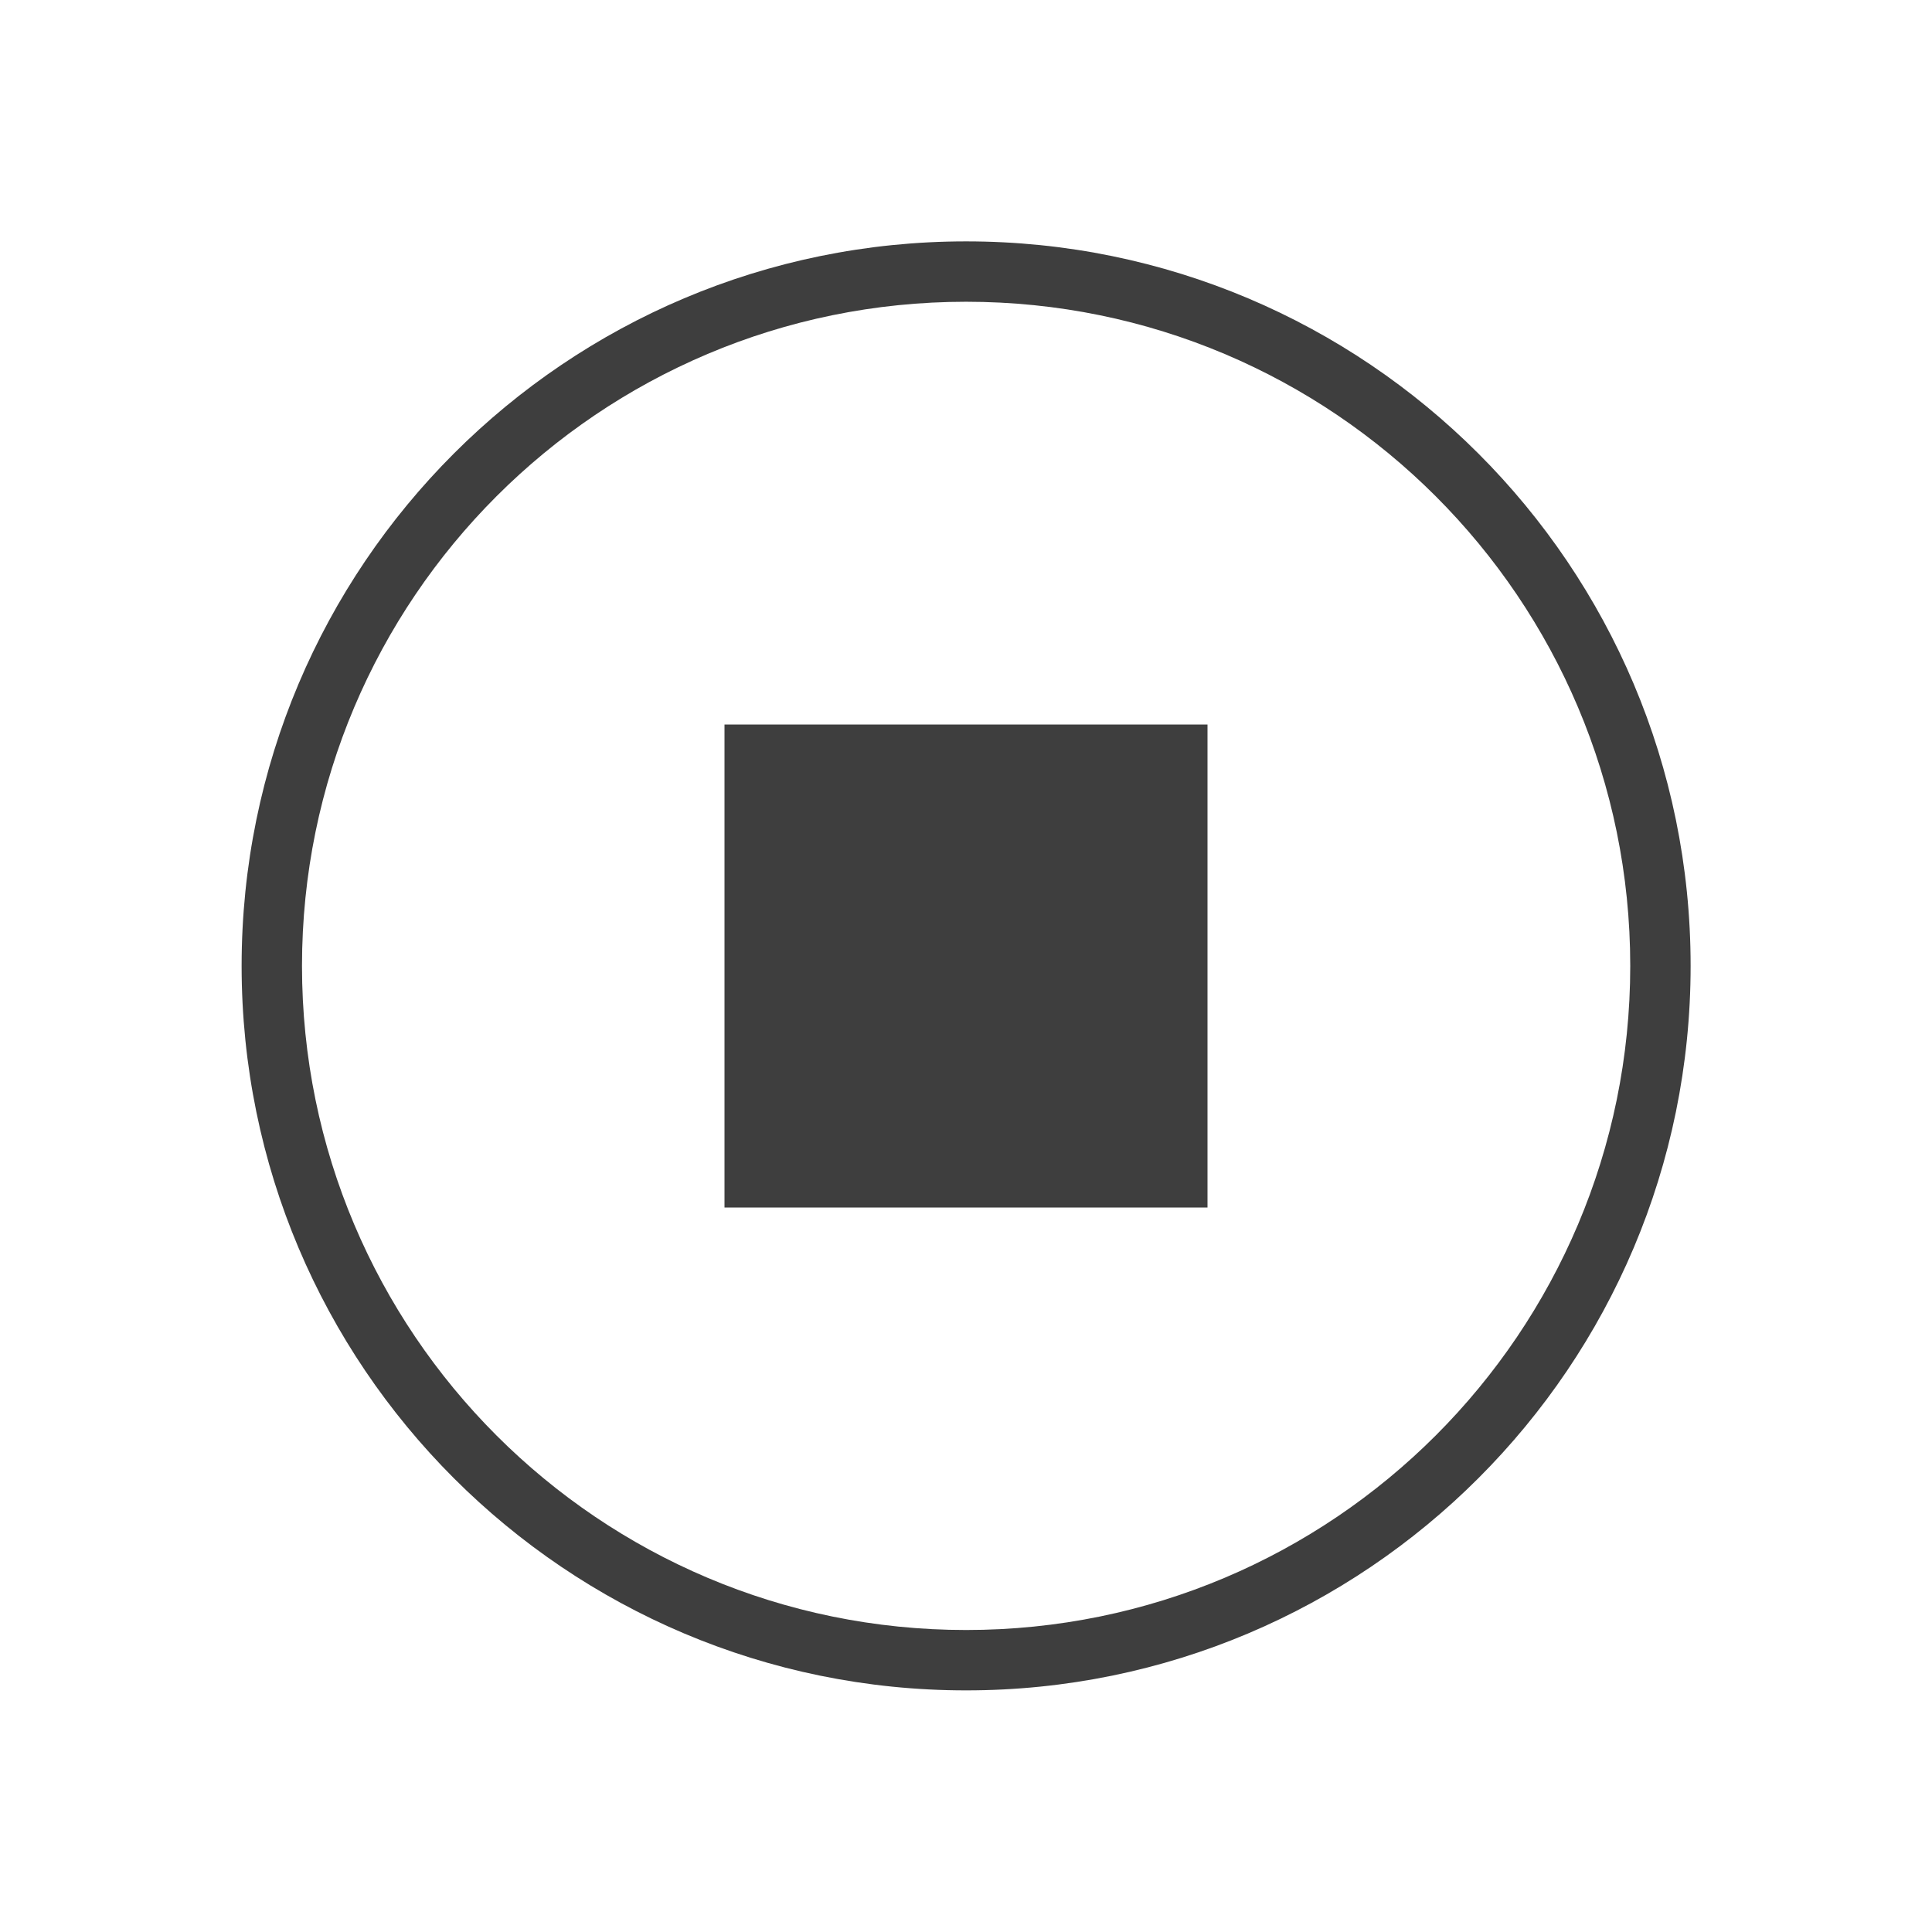
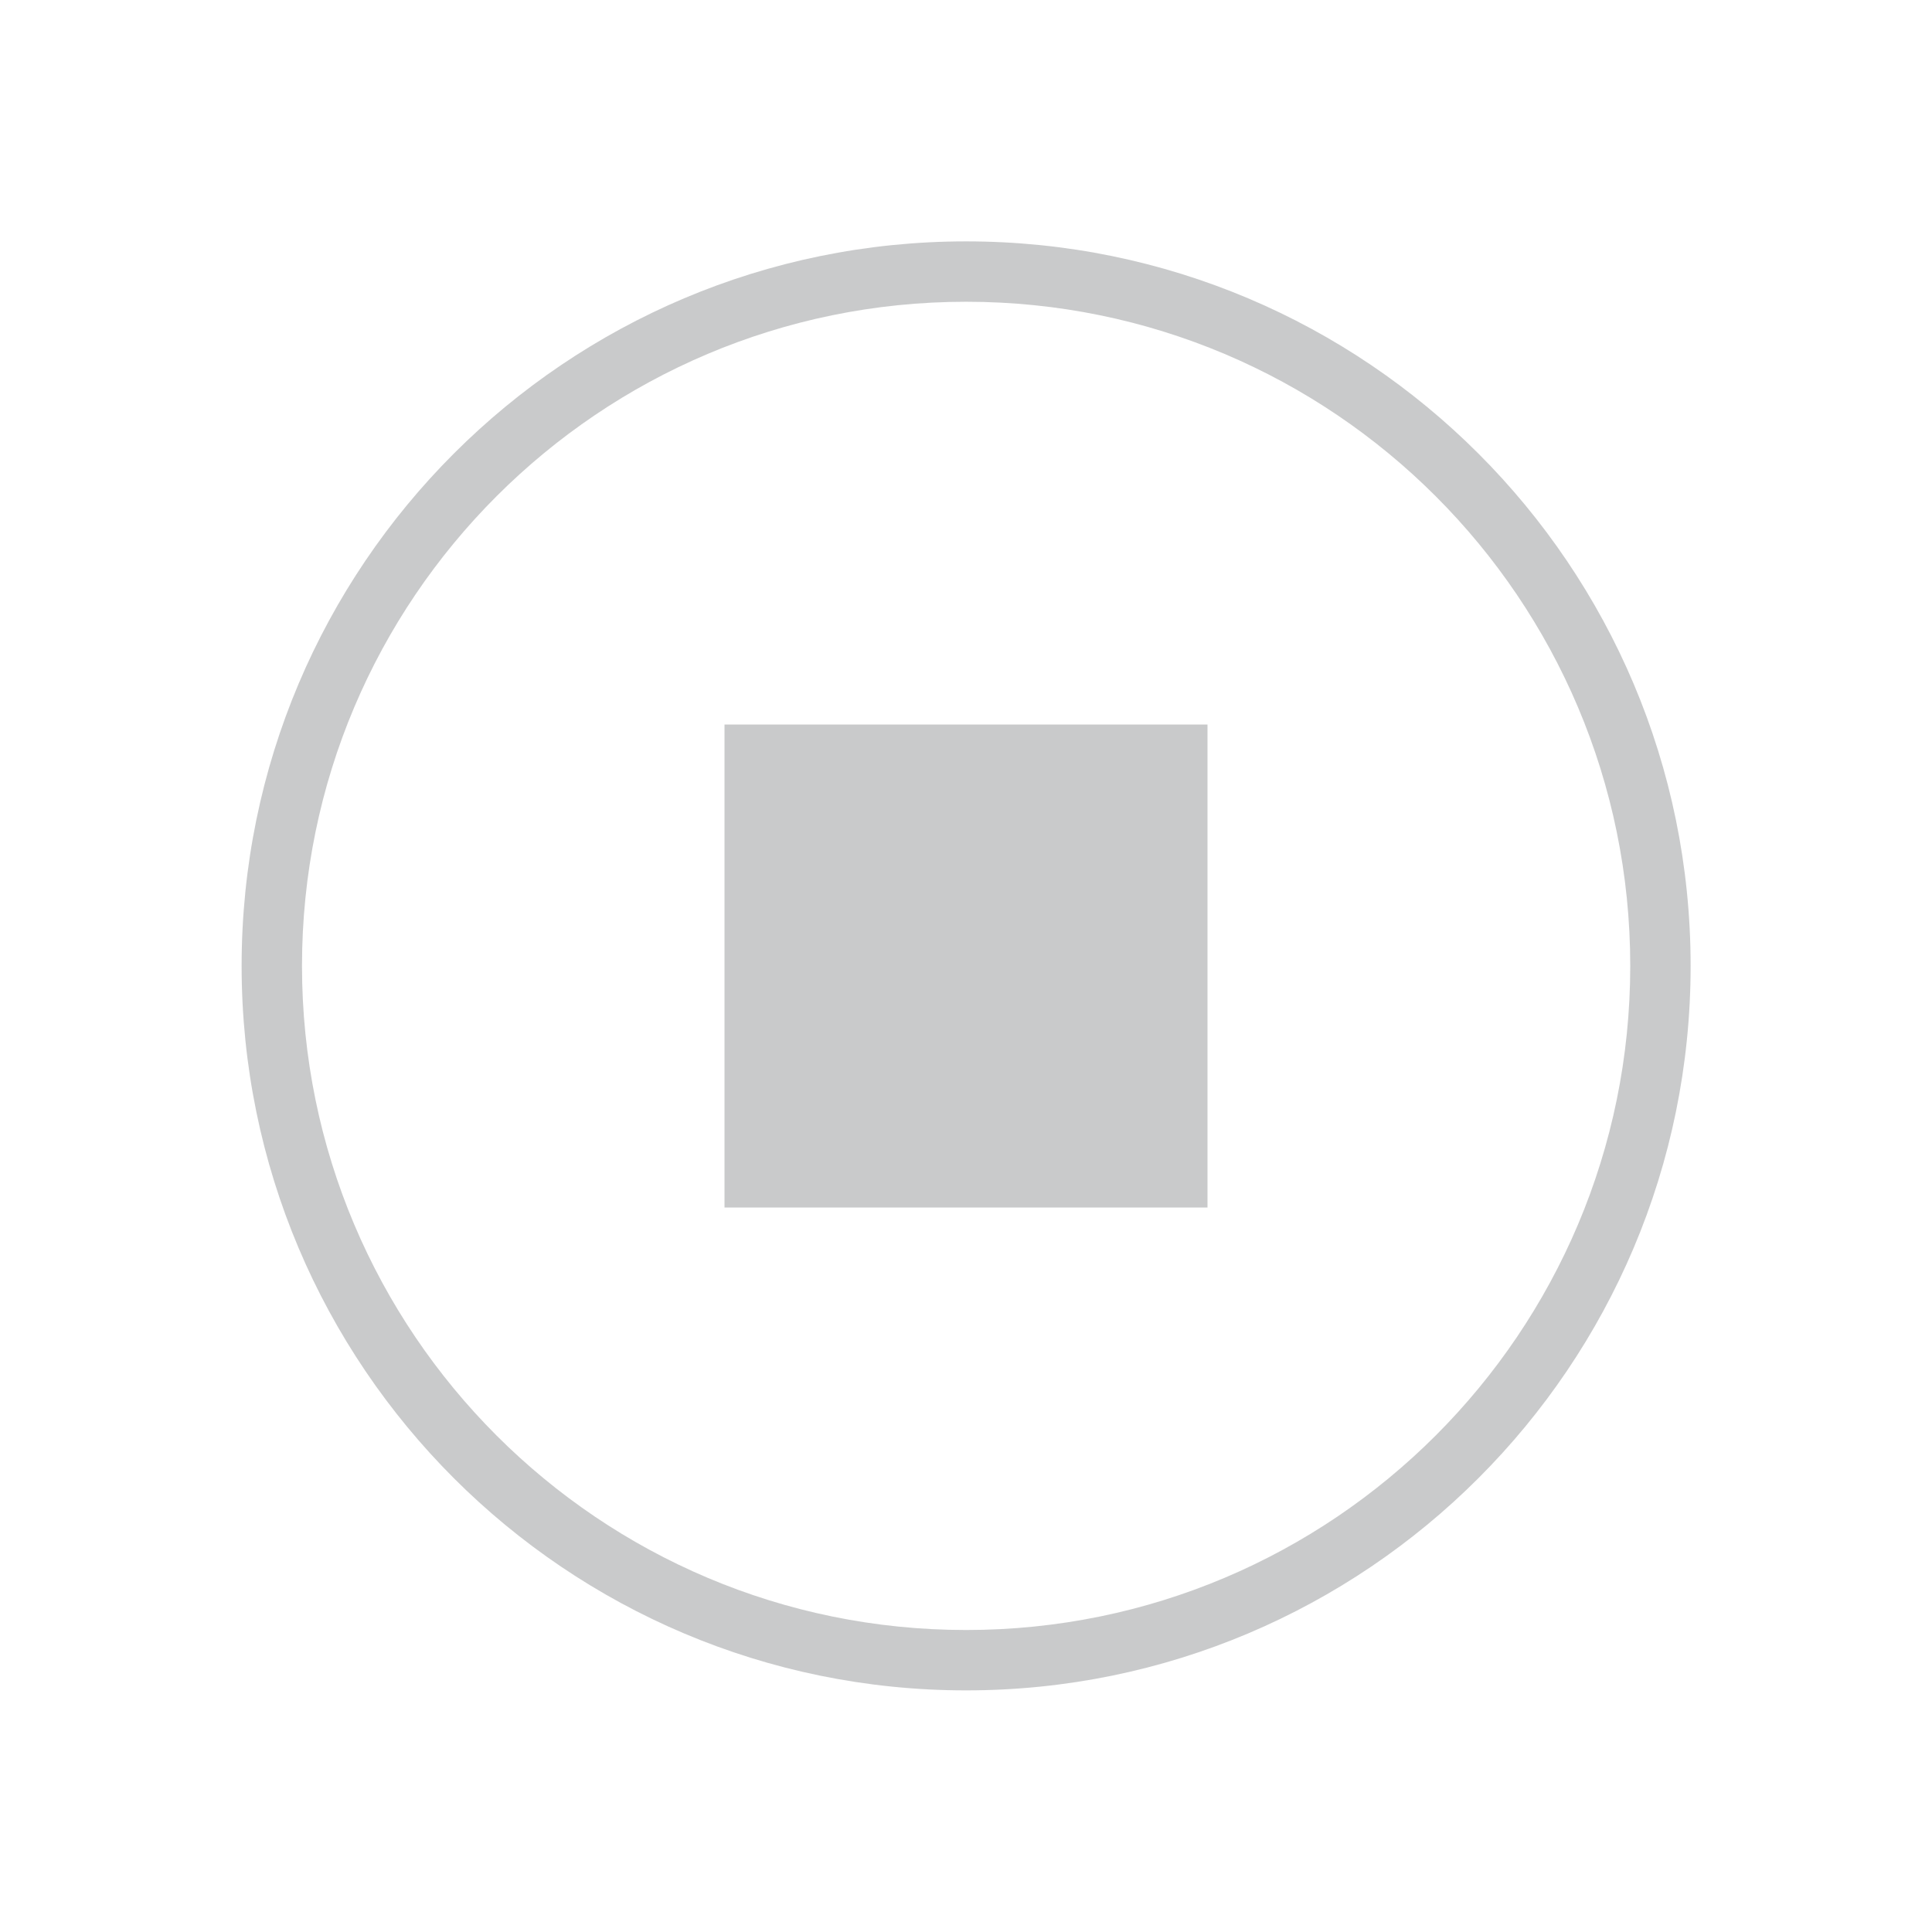
<svg xmlns="http://www.w3.org/2000/svg" viewBox="0 0 32 32">
  <defs id="defs3051">
    <style type="text/css" id="current-color-scheme">
      .ColorScheme-Text {
-         color:#3e3e3e;
+         color:#959799;
      }
      </style>
  </defs>
-   <path style="fill:currentColor;fill-opacity:1;stroke:none" d="M 16.002 3.998 A 12 12 0 0 0 4.002 15.998 A 12 12 0 0 0 16.002 27.998 A 12 12 0 0 0 28.002 15.998 A 12 12 0 0 0 16.002 3.998 z M 16.002 4.998 A 11 11 0 0 1 27.002 15.998 A 11 11 0 0 1 16.002 26.998 A 11 11 0 0 1 5.002 15.998 A 11 11 0 0 1 16.002 4.998 z M 12 12 L 12 20 L 20 20 L 20 12 L 12 12 z " id="path91" class="ColorScheme-Text" />
+   <path style="fill:currentColor;fill-opacity:0.5;stroke:none" d="M 16.002 3.998 A 12 12 0 0 0 4.002 15.998 A 12 12 0 0 0 16.002 27.998 A 12 12 0 0 0 28.002 15.998 A 12 12 0 0 0 16.002 3.998 z M 16.002 4.998 A 11 11 0 0 1 27.002 15.998 A 11 11 0 0 1 16.002 26.998 A 11 11 0 0 1 5.002 15.998 A 11 11 0 0 1 16.002 4.998 z M 12 12 L 12 20 L 20 20 L 20 12 L 12 12 z " id="path91" class="ColorScheme-Text" />
</svg>
